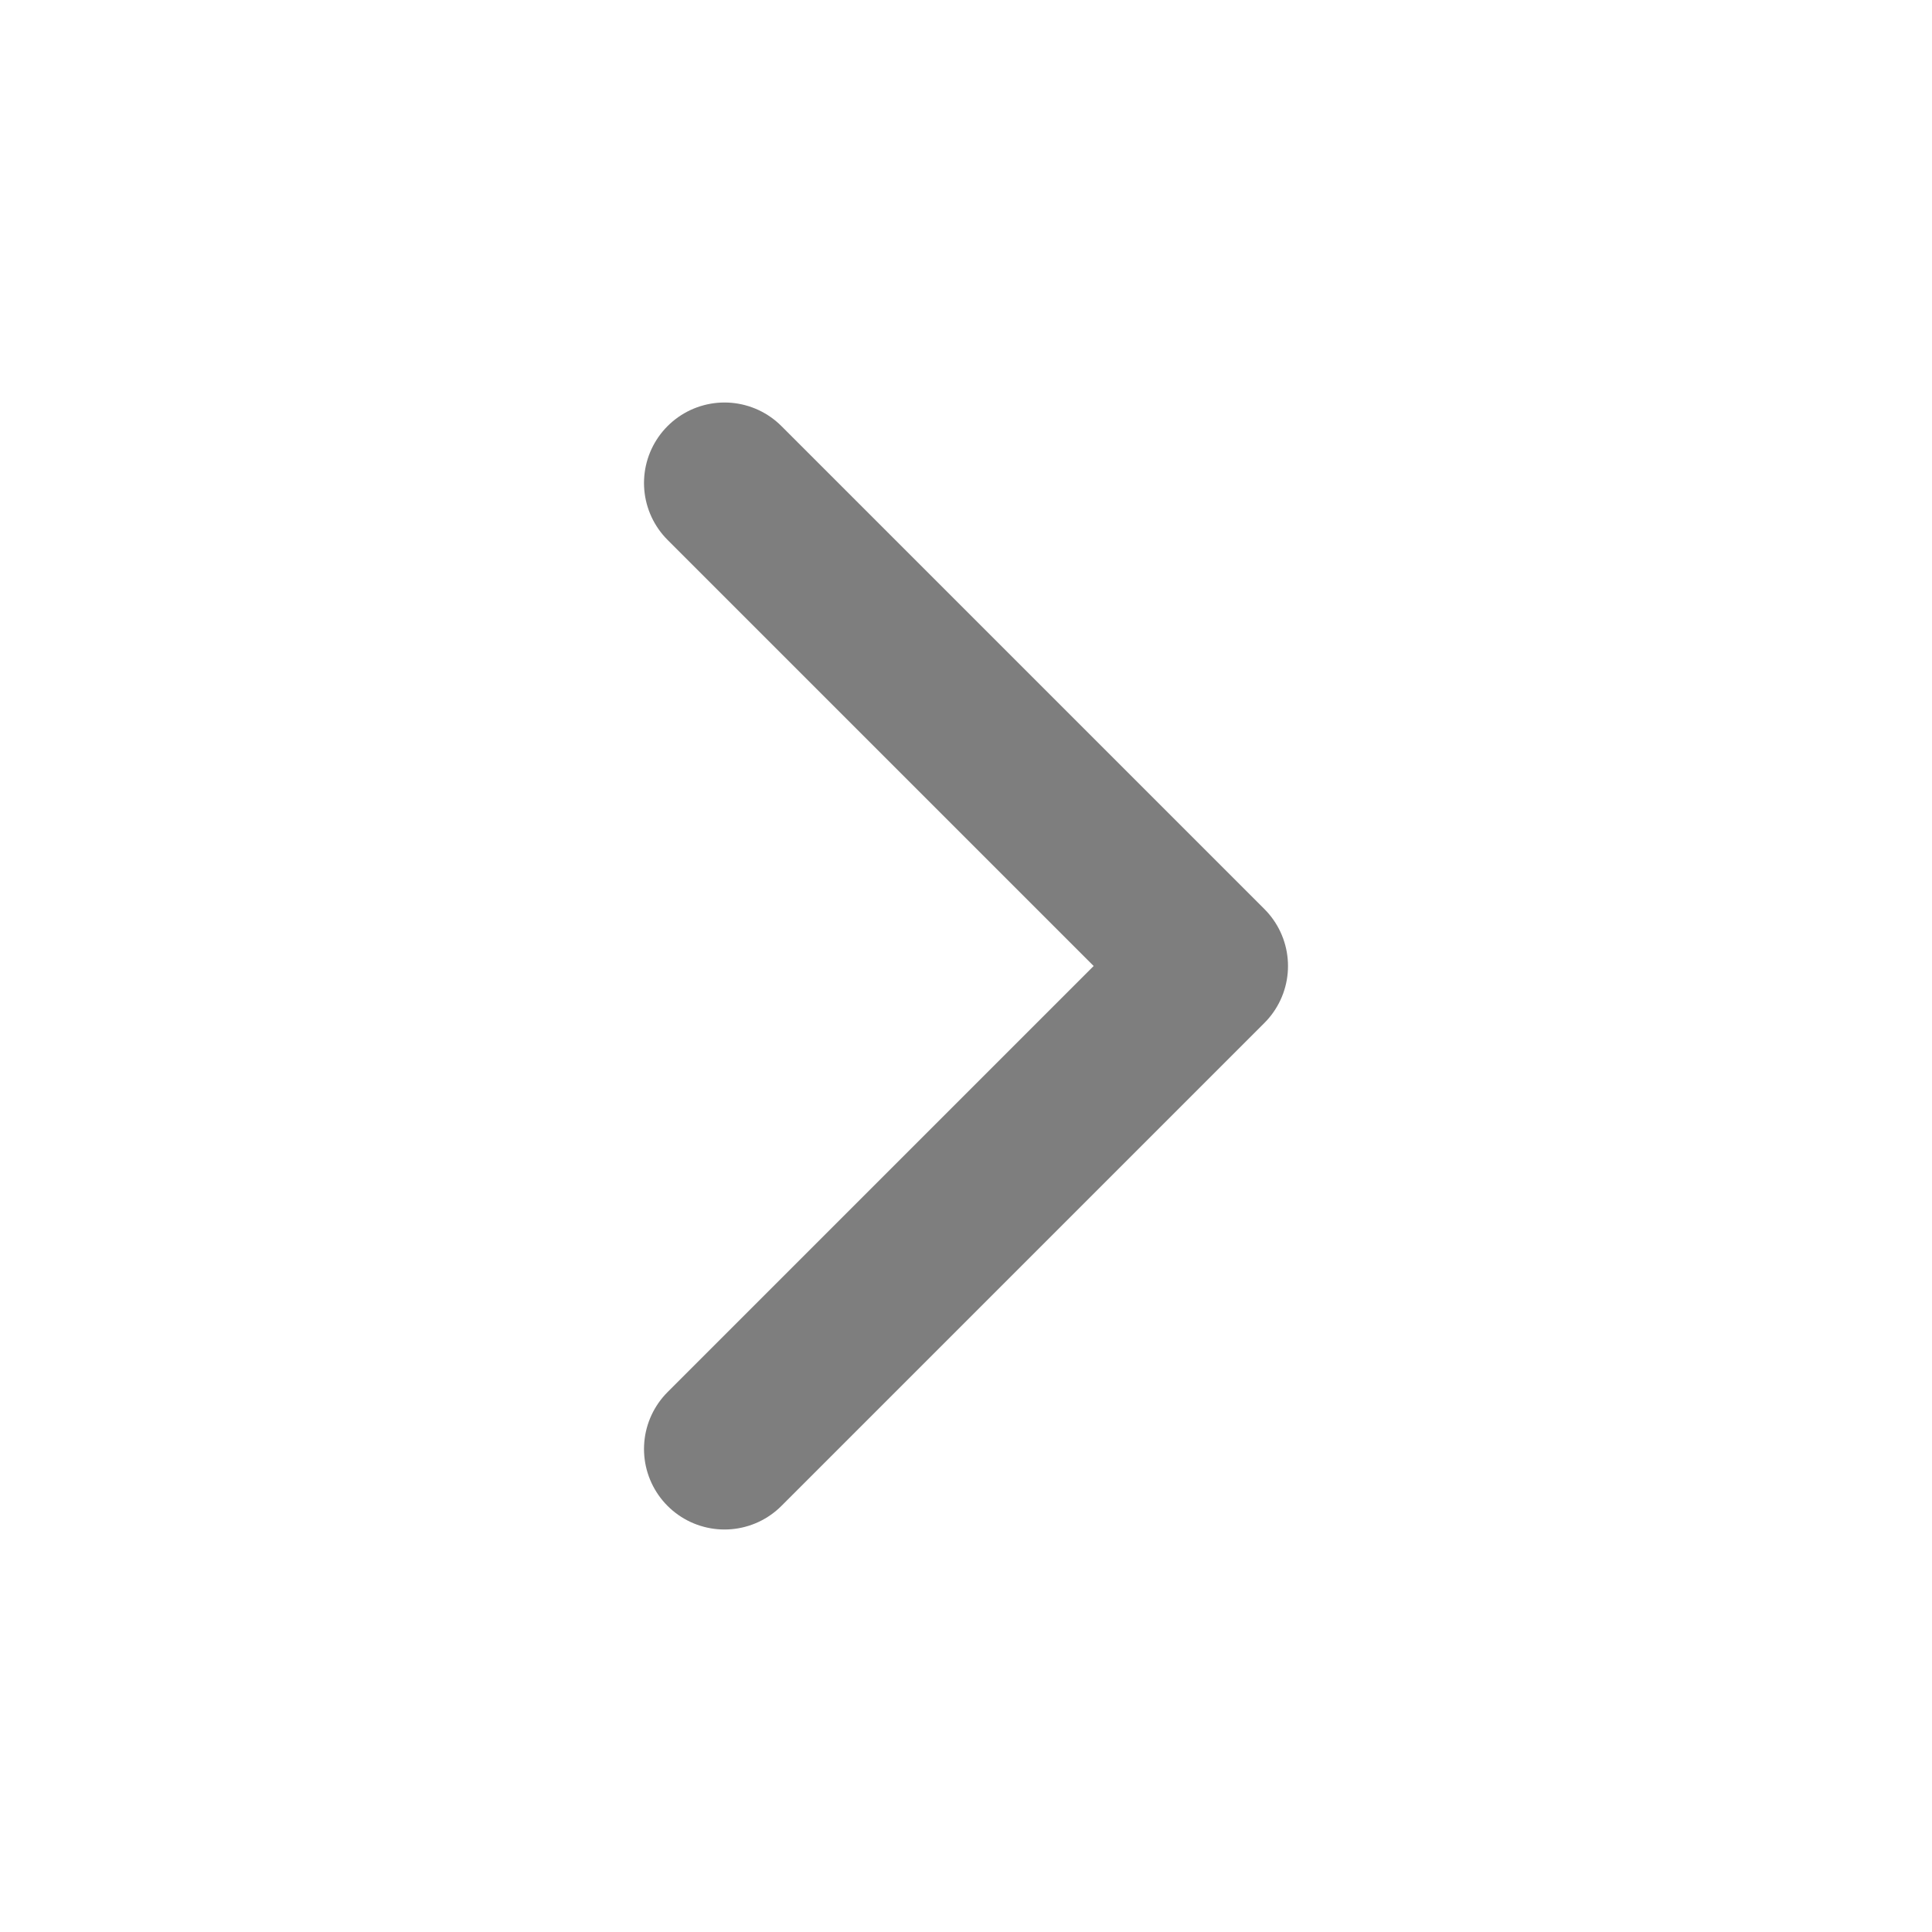
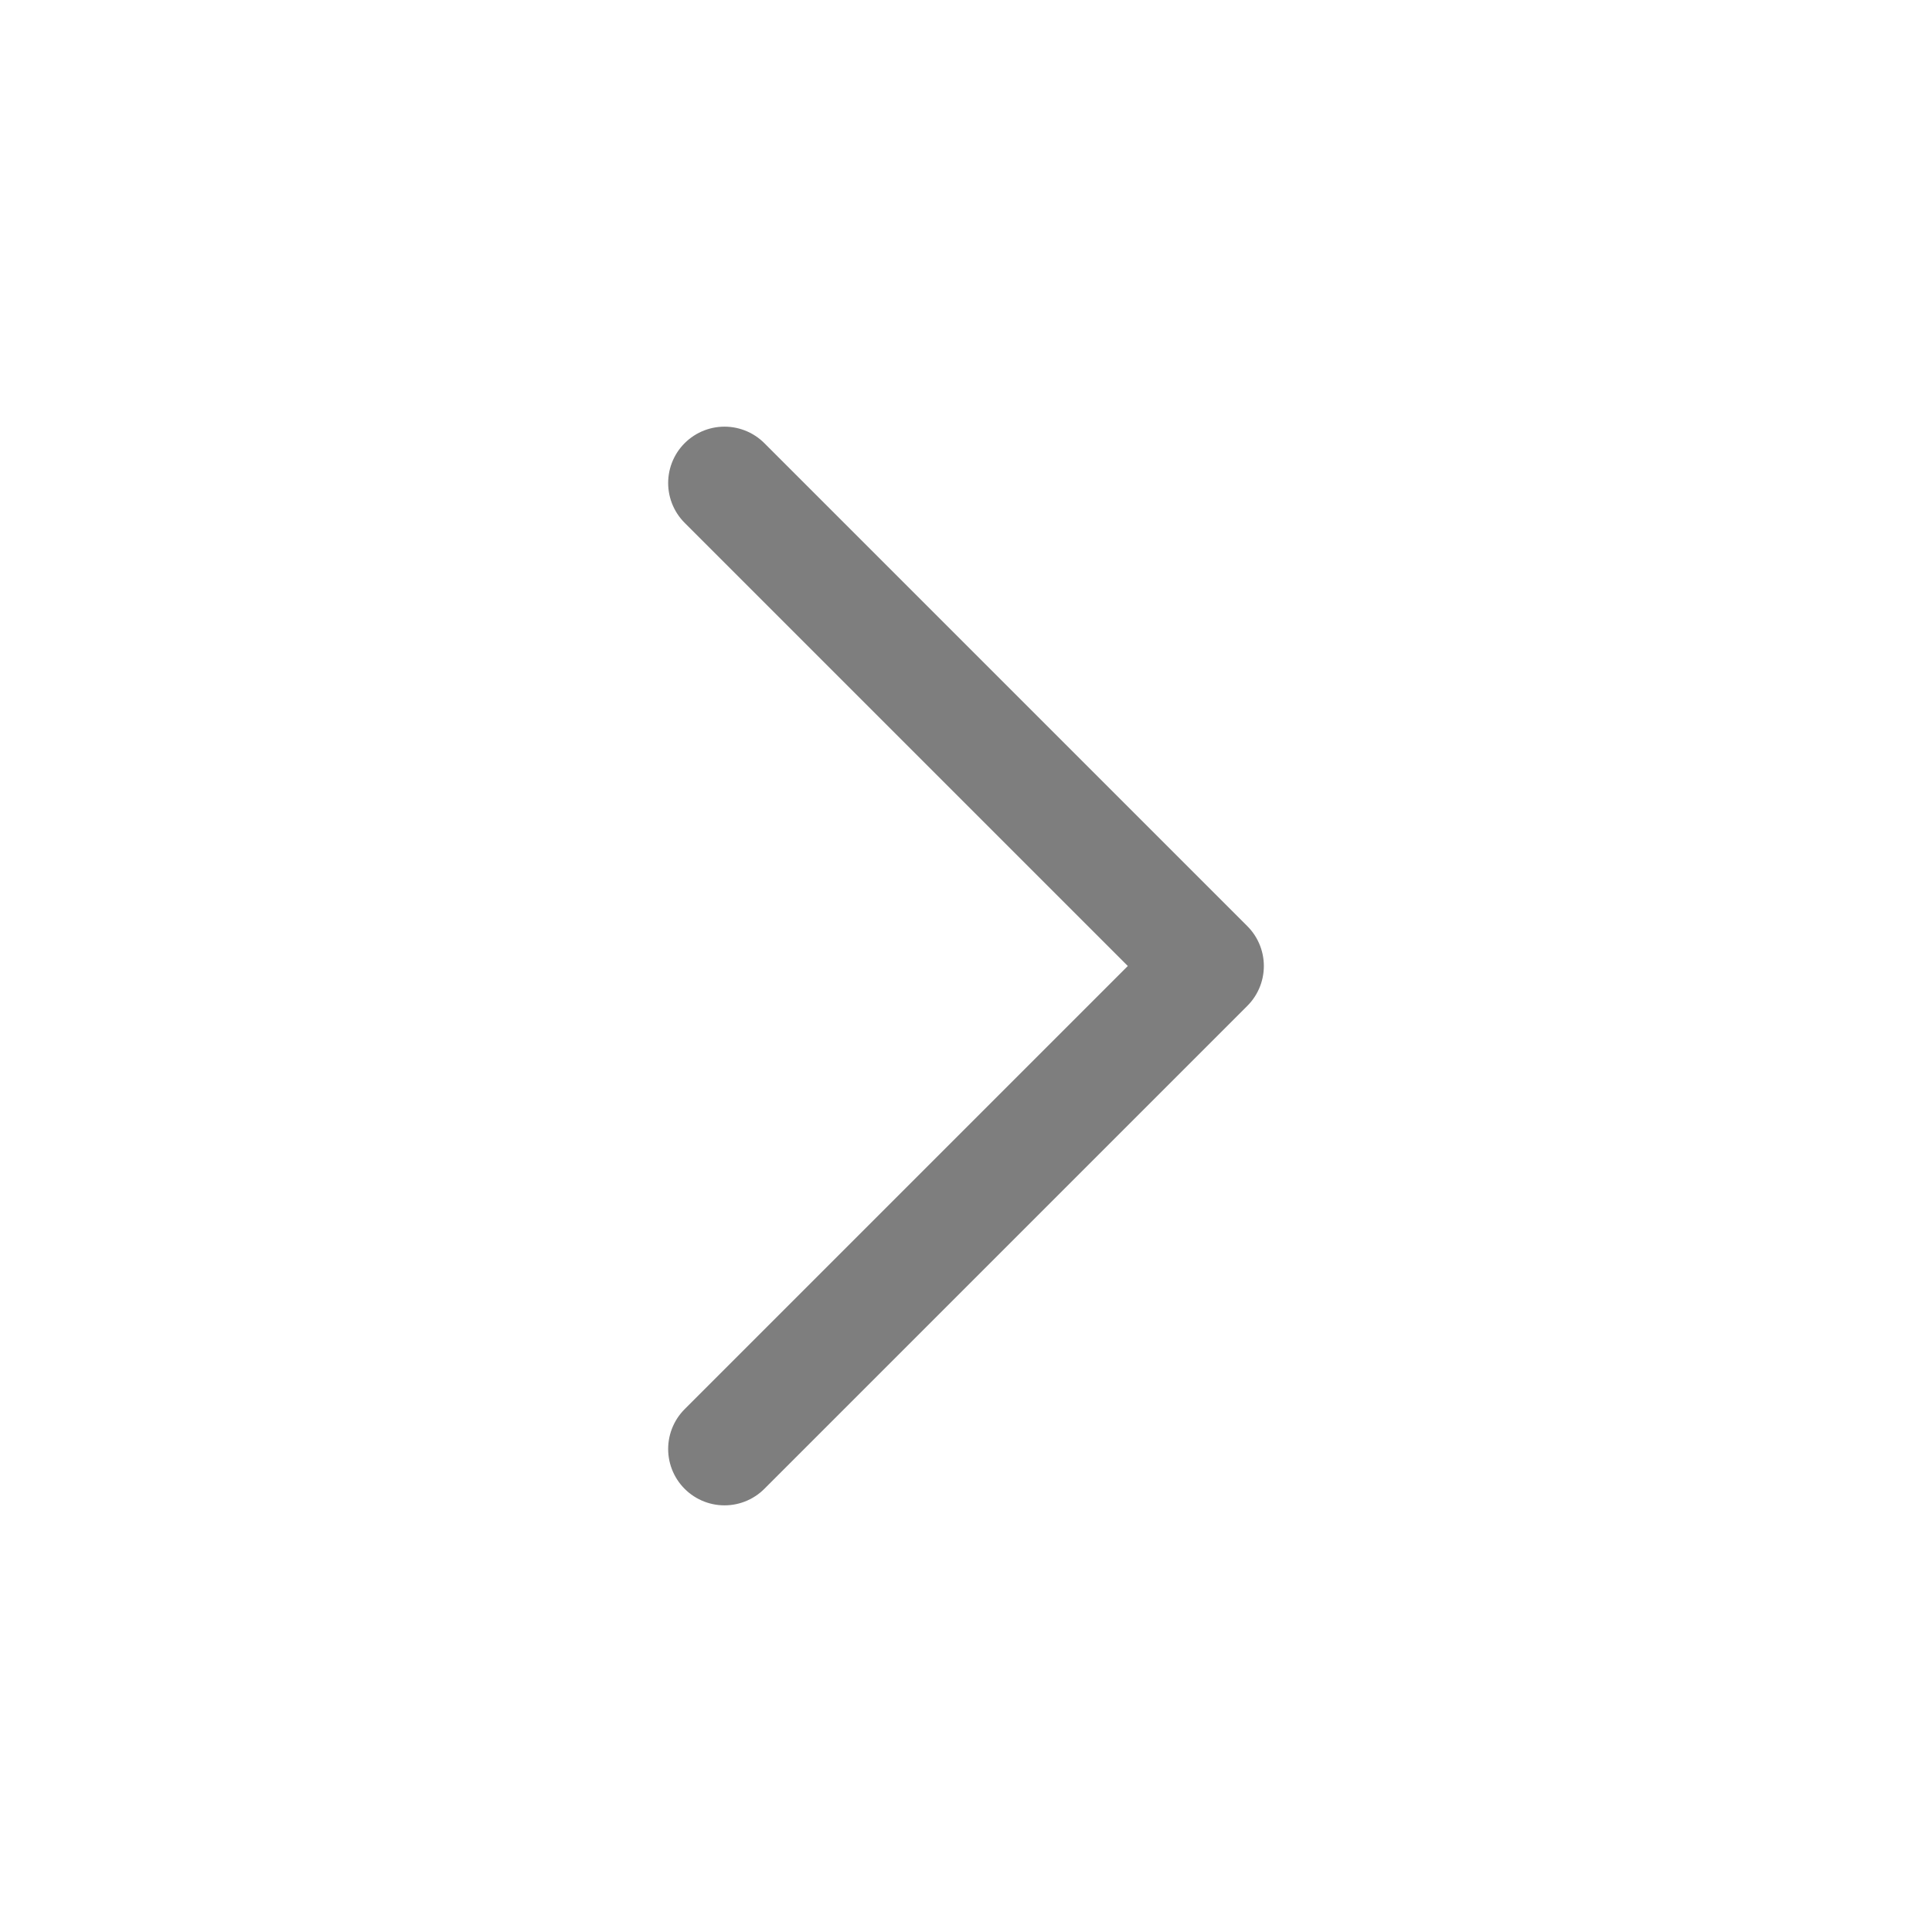
- <svg xmlns="http://www.w3.org/2000/svg" width="24" height="24" viewBox="0 0 24 24" fill="none" stroke="rgb(126, 126, 126)" stroke-width="2" stroke-linecap="round" stroke-linejoin="round" class="icon icon-tabler icons-tabler-outline icon-tabler-chevron-right">
+ <svg xmlns="http://www.w3.org/2000/svg" width="24" height="24" viewBox="0 0 24 24" fill="none" stroke="rgb(126, 126, 126)" stroke-width="1.4" stroke-linecap="round" stroke-linejoin="round" class="icon icon-tabler icons-tabler-outline icon-tabler-chevron-right">
  <path stroke="none" d="M0 0h24v24H0z" fill="none" />
  <path d="M9 6l6 6l-6 6" />
</svg>
